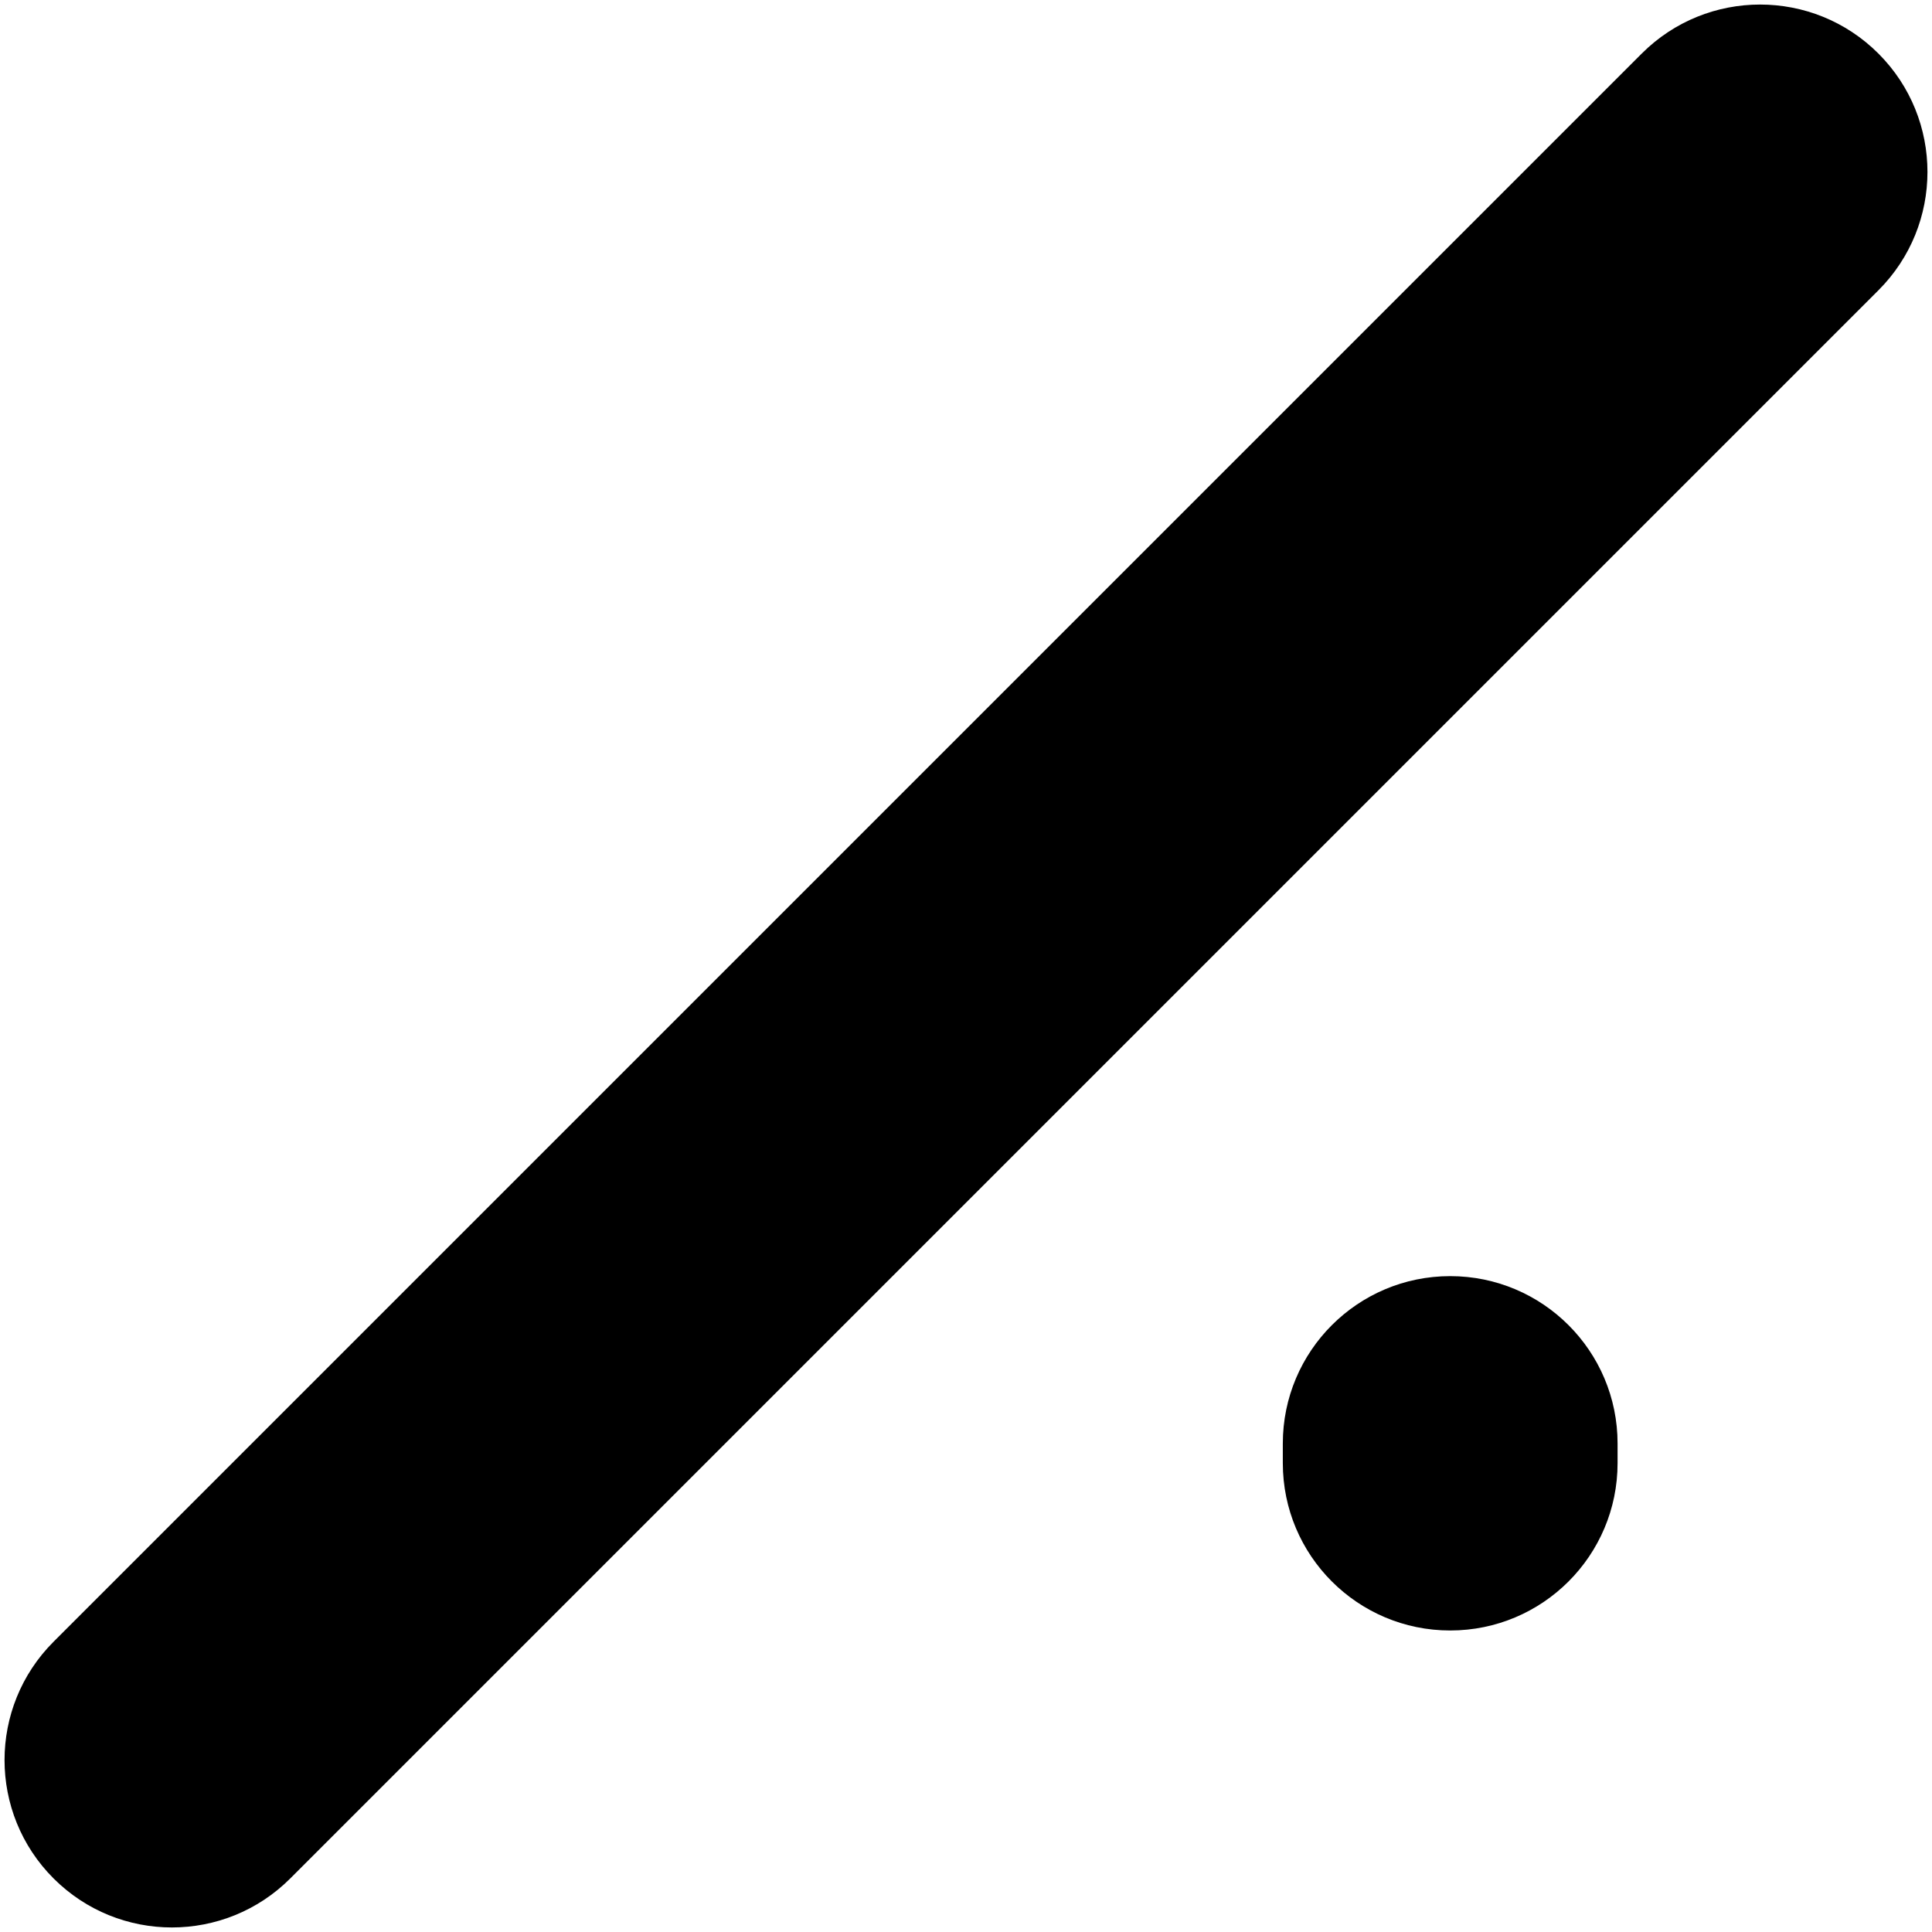
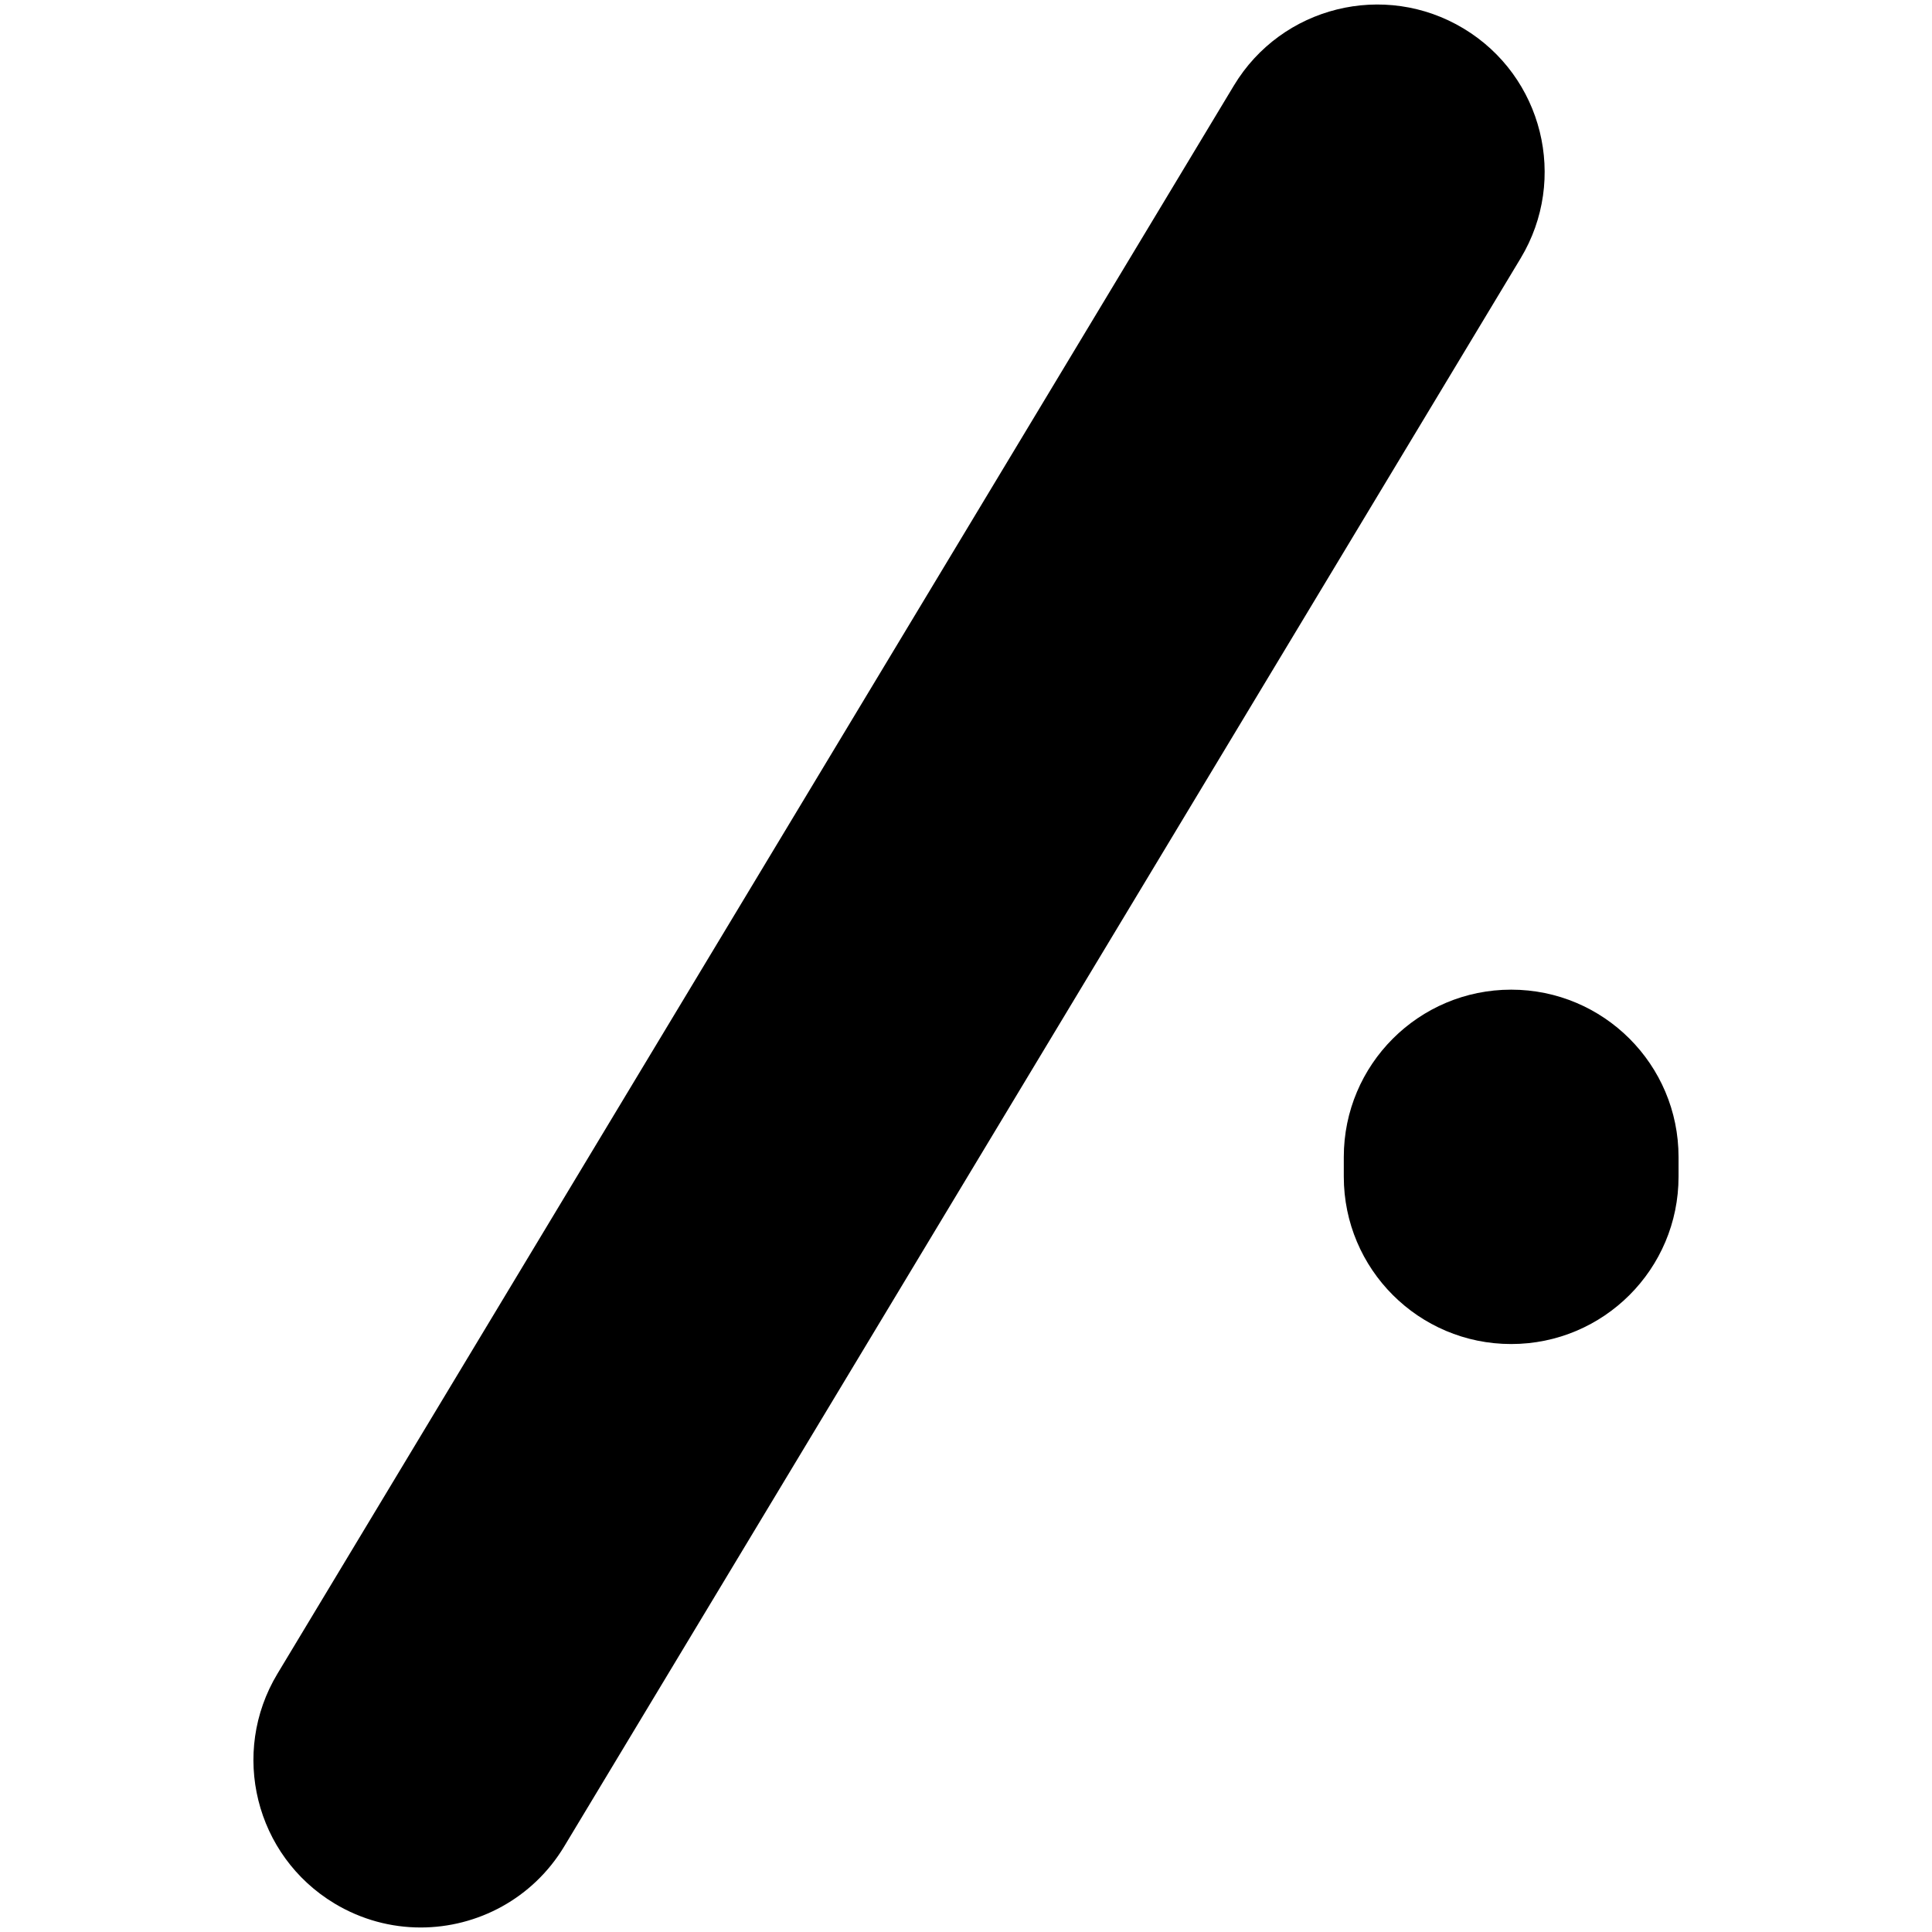
- <svg xmlns="http://www.w3.org/2000/svg" version="1.0" id="Layer_1" x="0px" y="0px" width="202px" height="202px" viewBox="0 0 202 202" enable-background="new 0 0 202 202" xml:space="preserve">
+ <svg xmlns="http://www.w3.org/2000/svg" version="1.1" id="Layer_1" x="0px" y="0px" width="202px" height="202px" viewBox="0 0 202 202" enable-background="new 0 0 202 202" xml:space="preserve">
  <g>
-     <path fill="none" stroke="#000000" stroke-width="35" stroke-linecap="round" stroke-linejoin="round" stroke-miterlimit="3" d="   M579.85,733.8l-80.3,162.3c-25.2-0.198-44.7-10.398-58.5-30.6c-13.898-20.366-20.966-44.7-21.2-73   c-0.198-24.5,5.234-45.066,16.302-61.7" />
+     <path fill="none" stroke="#000000" stroke-width="35" stroke-linecap="round" stroke-linejoin="round" stroke-miterlimit="3" d="   M579.85,733.8l-80.3,162.3c-25.2-0.197-44.7-10.397-58.5-30.6c-13.897-20.366-20.966-44.7-21.2-73   c-0.197-24.5,5.234-45.066,16.303-61.7" />
  </g>
-   <path d="M17.975,201.525c-4.479,0-8.958-1.709-12.375-5.126c-6.834-6.834-6.834-17.914,0-24.748L171.651,5.601  c6.834-6.834,17.914-6.834,24.748,0c6.835,6.834,6.835,17.915,0,24.749L30.35,196.399C26.933,199.816,22.454,201.525,17.975,201.525  z M151.625,170.475c-9.665,0-17.5-7.835-17.5-17.5v-2.049c0-9.665,7.835-17.5,17.5-17.5s17.5,7.835,17.5,17.5v2.049  C169.125,162.64,161.29,170.475,151.625,170.475z" />
+   <path d="M43.983,201.528c-3.074,0-6.186-0.81-9.012-2.512c-8.279-4.986-10.949-15.74-5.963-24.02l100-166.05  c4.985-8.279,15.741-10.949,24.02-5.963c8.279,4.986,10.949,15.74,5.963,24.02l-100,166.05  C55.707,198.508,49.918,201.528,43.983,201.528z M158,140.525c-9.665,0-17.5-7.835-17.5-17.5v-2.051c0-9.665,7.835-17.5,17.5-17.5  s17.5,7.835,17.5,17.5v2.051C175.5,132.69,167.665,140.525,158,140.525z" />
</svg>
